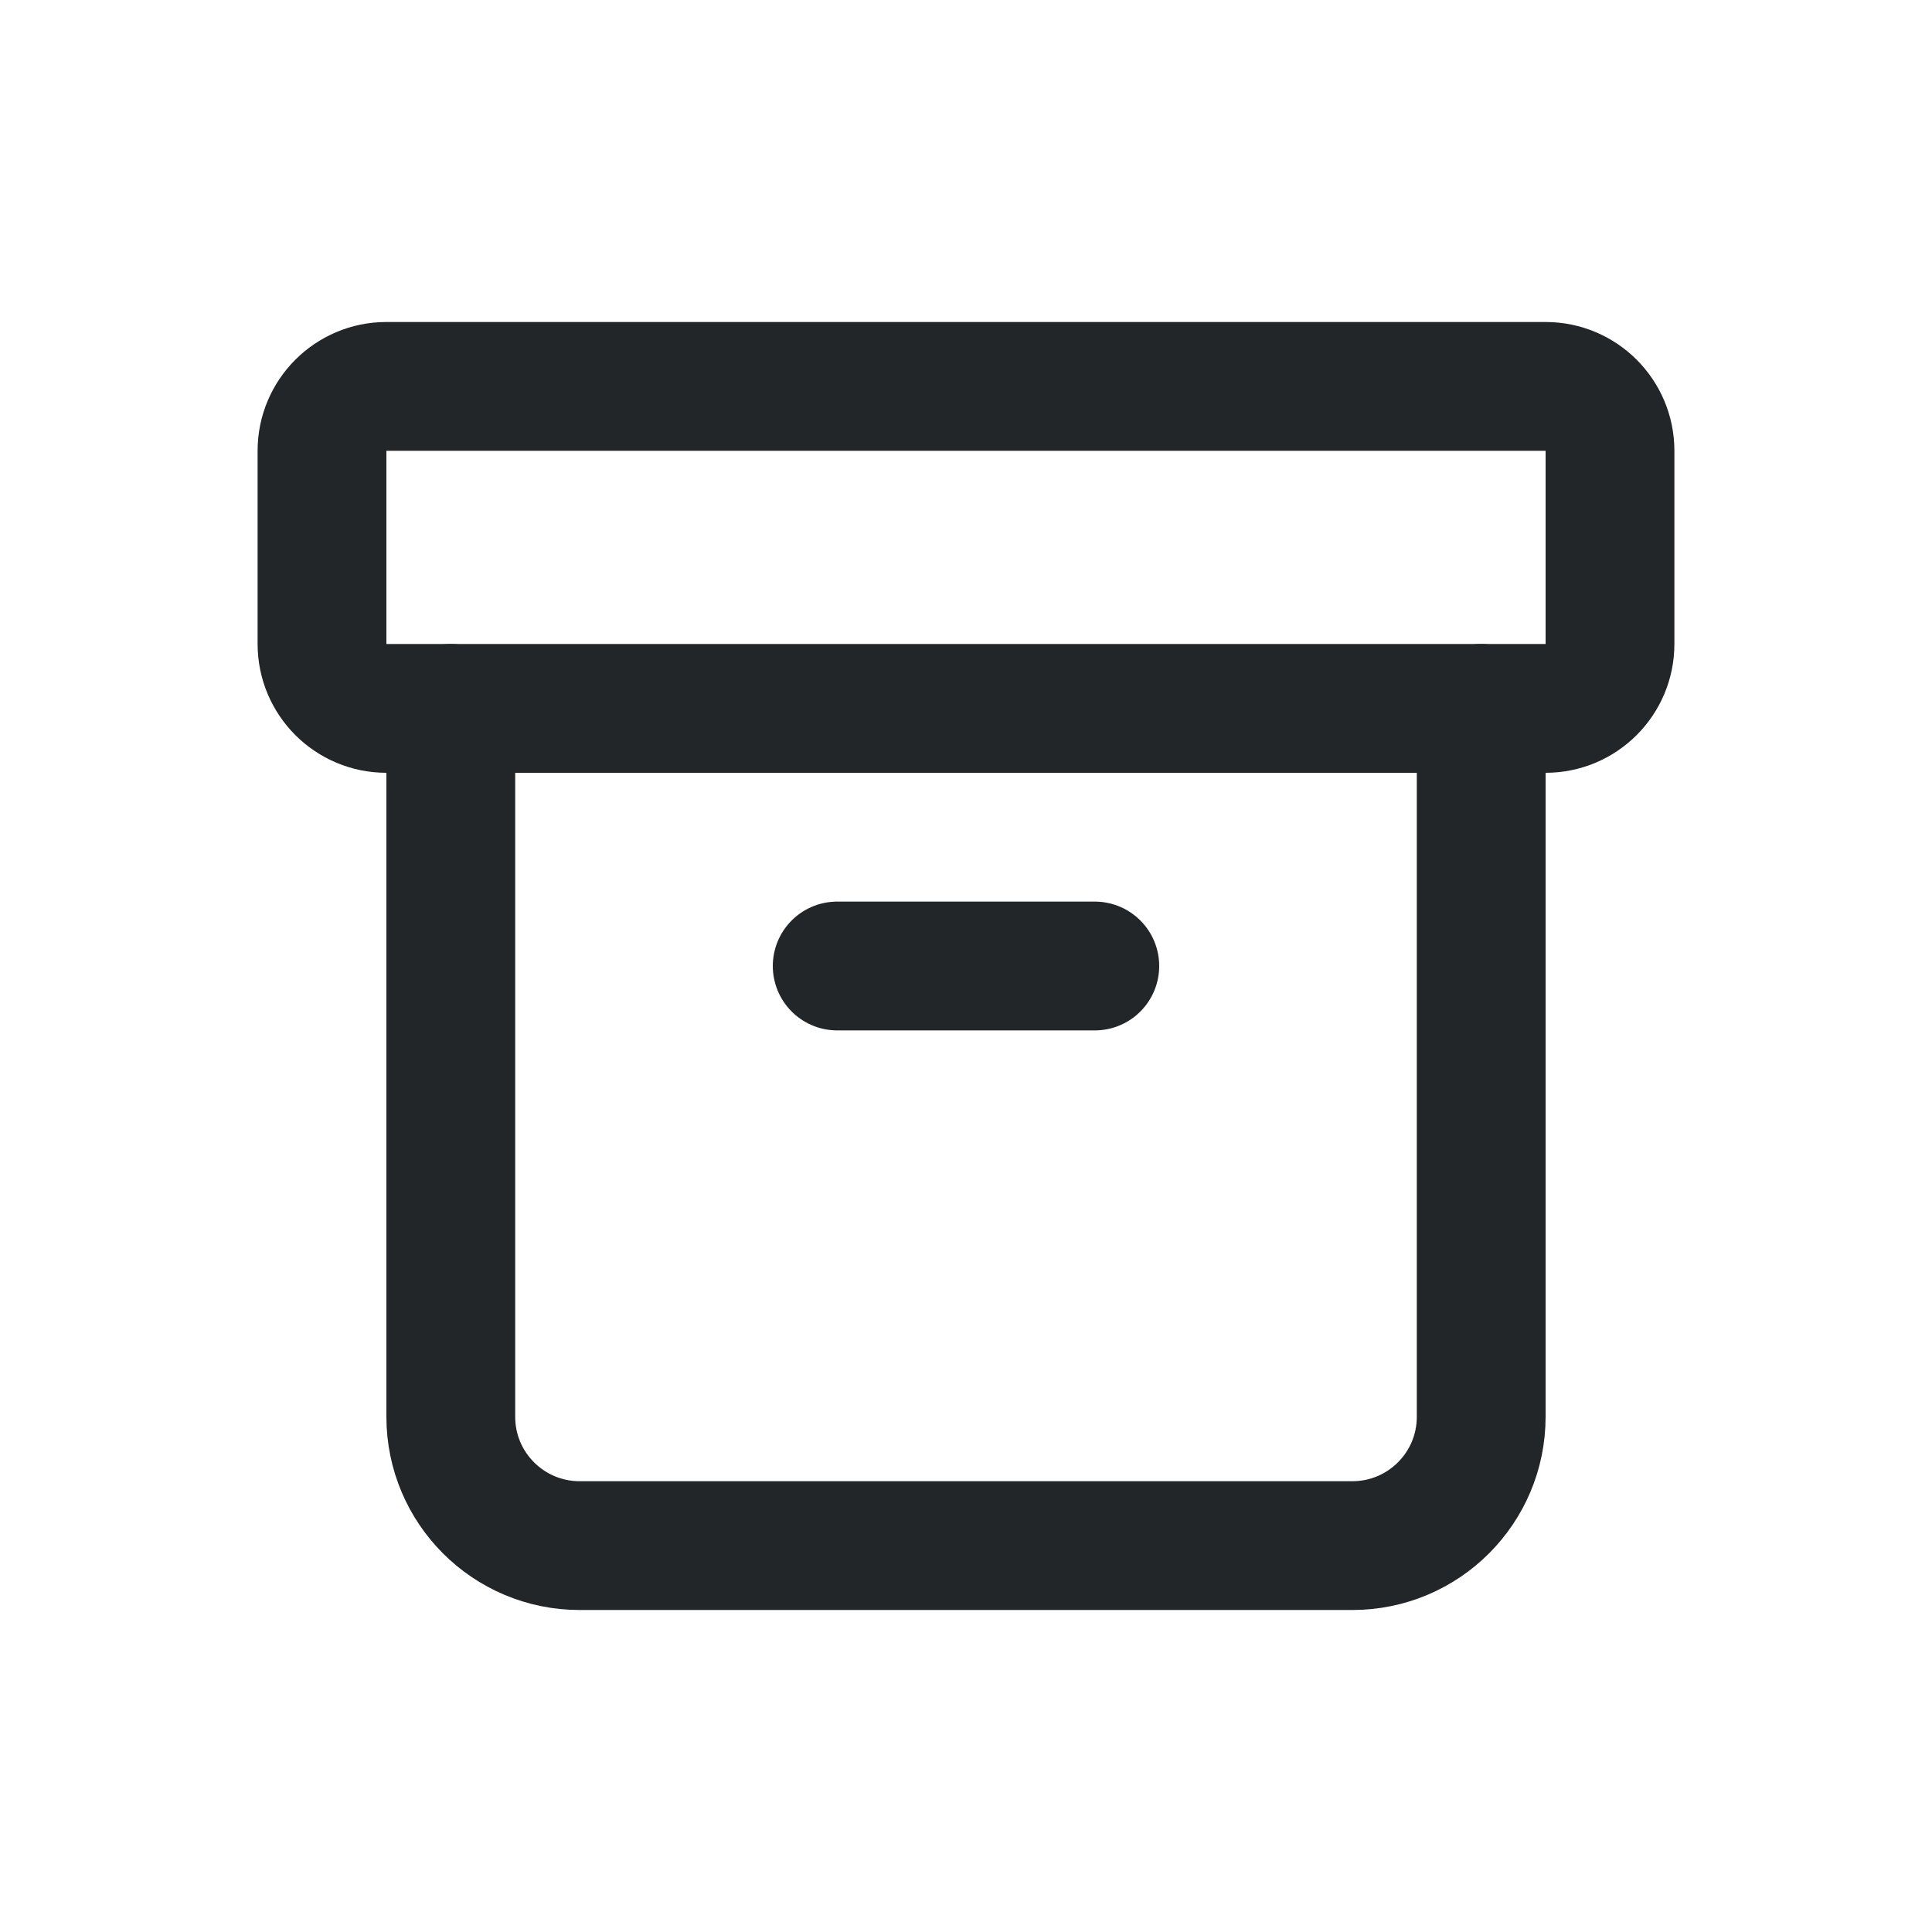
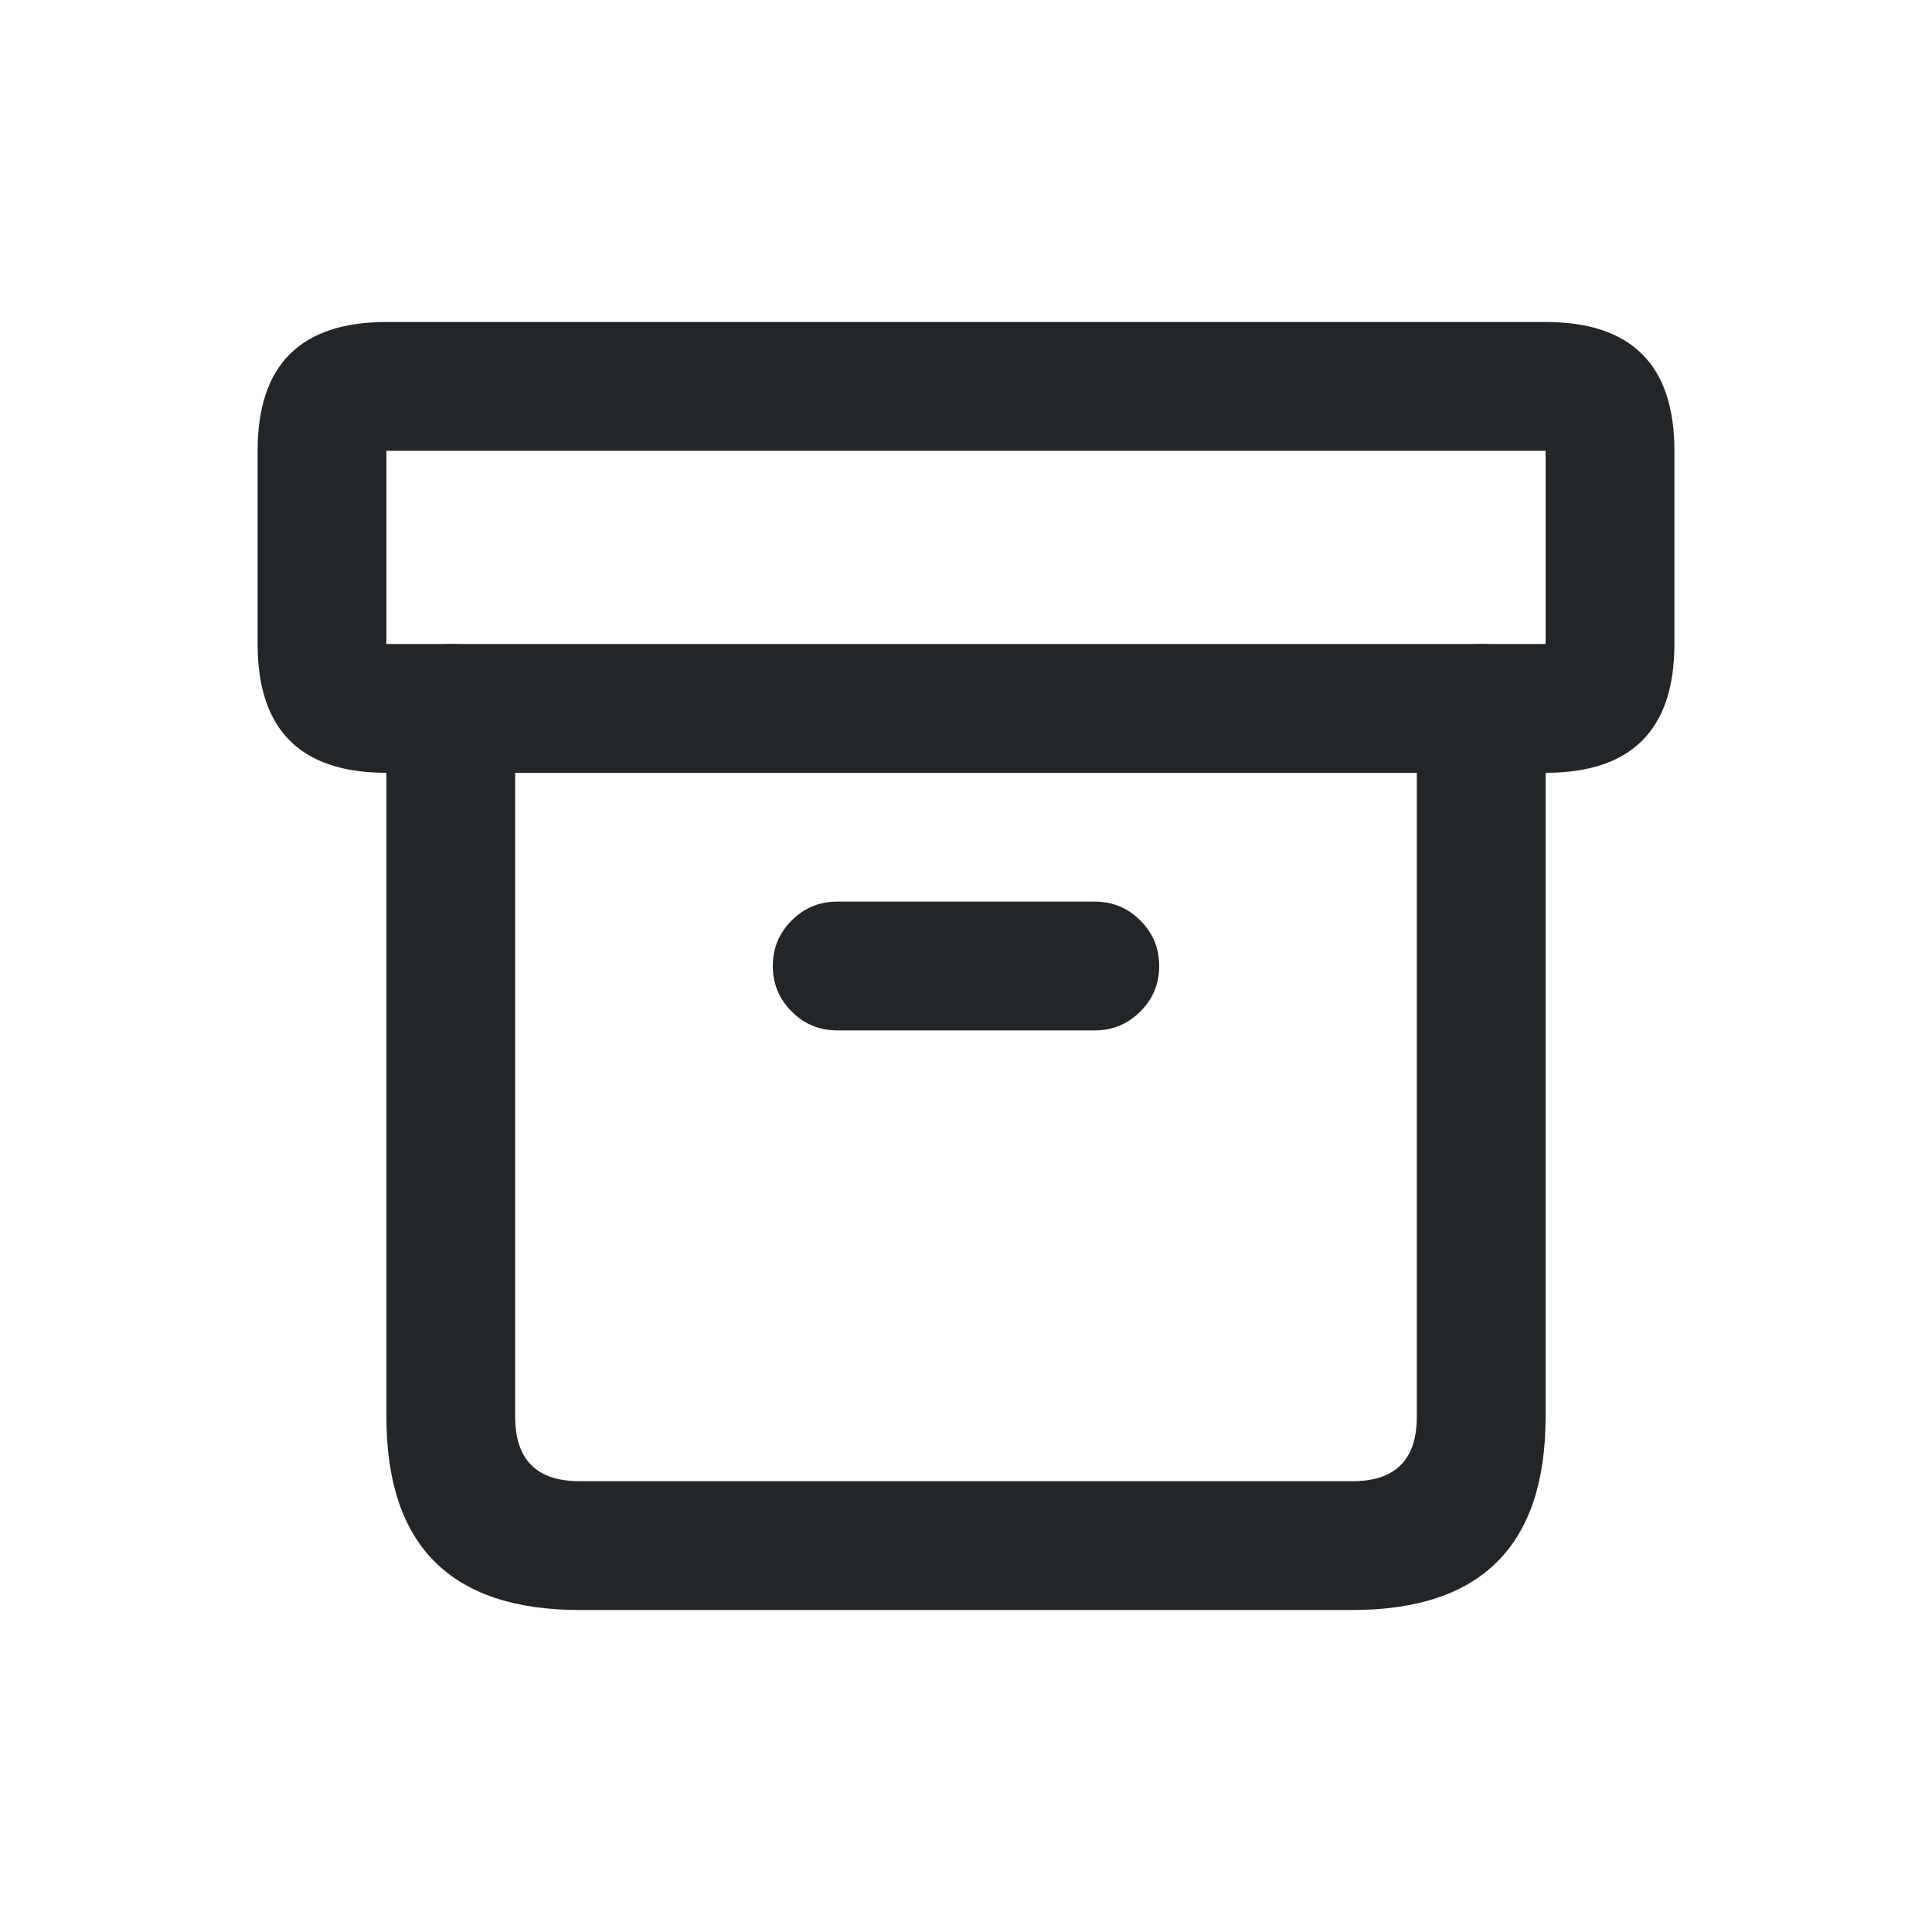
- <svg xmlns="http://www.w3.org/2000/svg" width="16" height="16" viewBox="-3.0 -3.0 30.0 30.0" fill="none" stroke-width="2" stroke-linecap="round" stroke-linejoin="round">
+ <svg xmlns="http://www.w3.org/2000/svg" width="16" height="16" viewBox="-3.0 -3.0 30.0 30.0">
  <defs>
    <style id="current-color-scheme" type="text/css">.ColorScheme-Text { color: #232629; }</style>
  </defs>
-   <rect width="20" height="5" x="2" y="3" rx="1" class="ColorScheme-Text" stroke="currentColor" />
-   <path d="M4 8v11a2 2 0 0 0 2 2h12a2 2 0 0 0 2-2V8" class="ColorScheme-Text" stroke="currentColor" />
-   <path d="M10 12h4" class="ColorScheme-Text" stroke="currentColor" />
+   <path fill="currentColor" d="M3,2 L21,2 Q23,2 23,4 L23,7 Q23,9 21,9 L3,9 Q1,9 1,7 L1,4 Q1,2 3,2 Z M3,4 L3,7 L21,7 L21,4 Z" class="ColorScheme-Text" />
+   <path fill="currentColor" d="M5,8 L5,19 Q5,20 6,20 L18,20 Q19,20 19,19 L19,8 Q19,7.586 19.293,7.293 Q19.586,7 20,7 Q20.414,7 20.707,7.293 Q21,7.586 21,8 L21,19 Q21,22 18,22 L6,22 Q3,22 3,19 L3,8 Q3,7.586 3.293,7.293 Q3.586,7 4,7 Q4.414,7 4.707,7.293 Q5,7.586 5,8 Z" class="ColorScheme-Text" />
+   <path fill="currentColor" d="M10,11 L14,11 Q14.414,11 14.707,11.293 Q15,11.586 15,12 Q15,12.414 14.707,12.707 Q14.414,13 14,13 L10,13 Q9.586,13 9.293,12.707 Q9,12.414 9,12 Q9,11.586 9.293,11.293 Q9.586,11 10,11 Z" class="ColorScheme-Text" />
</svg>
